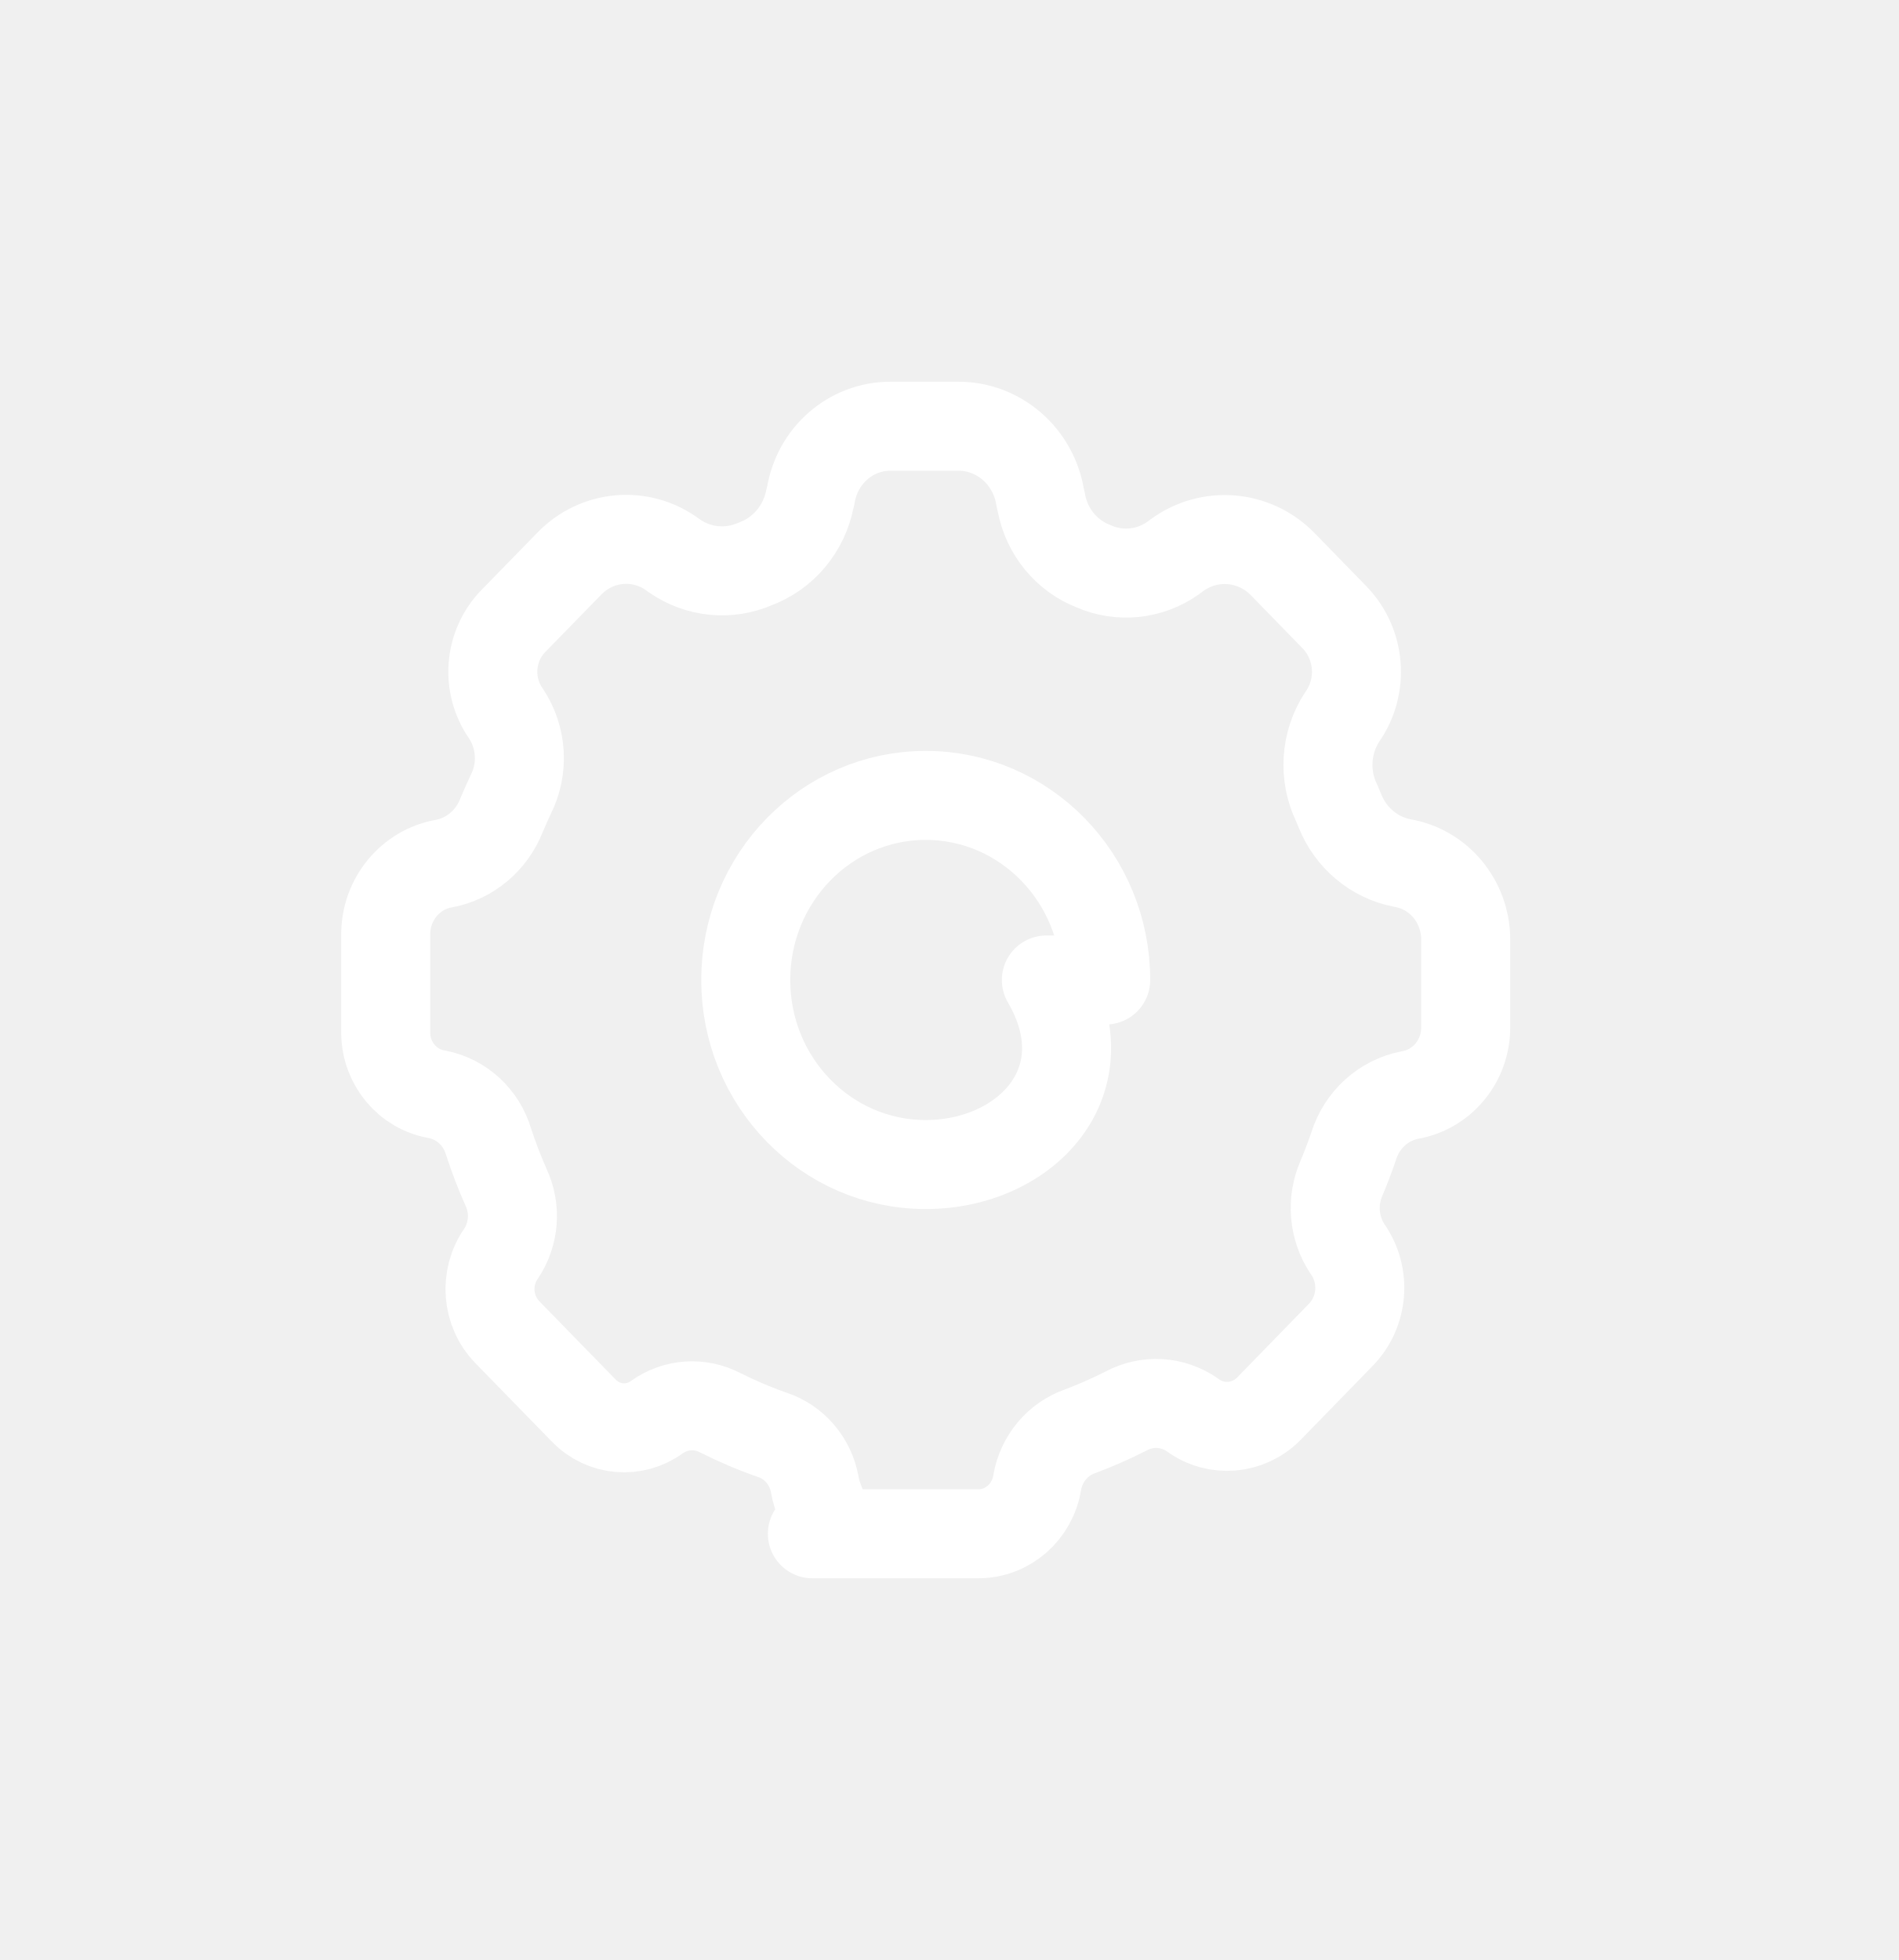
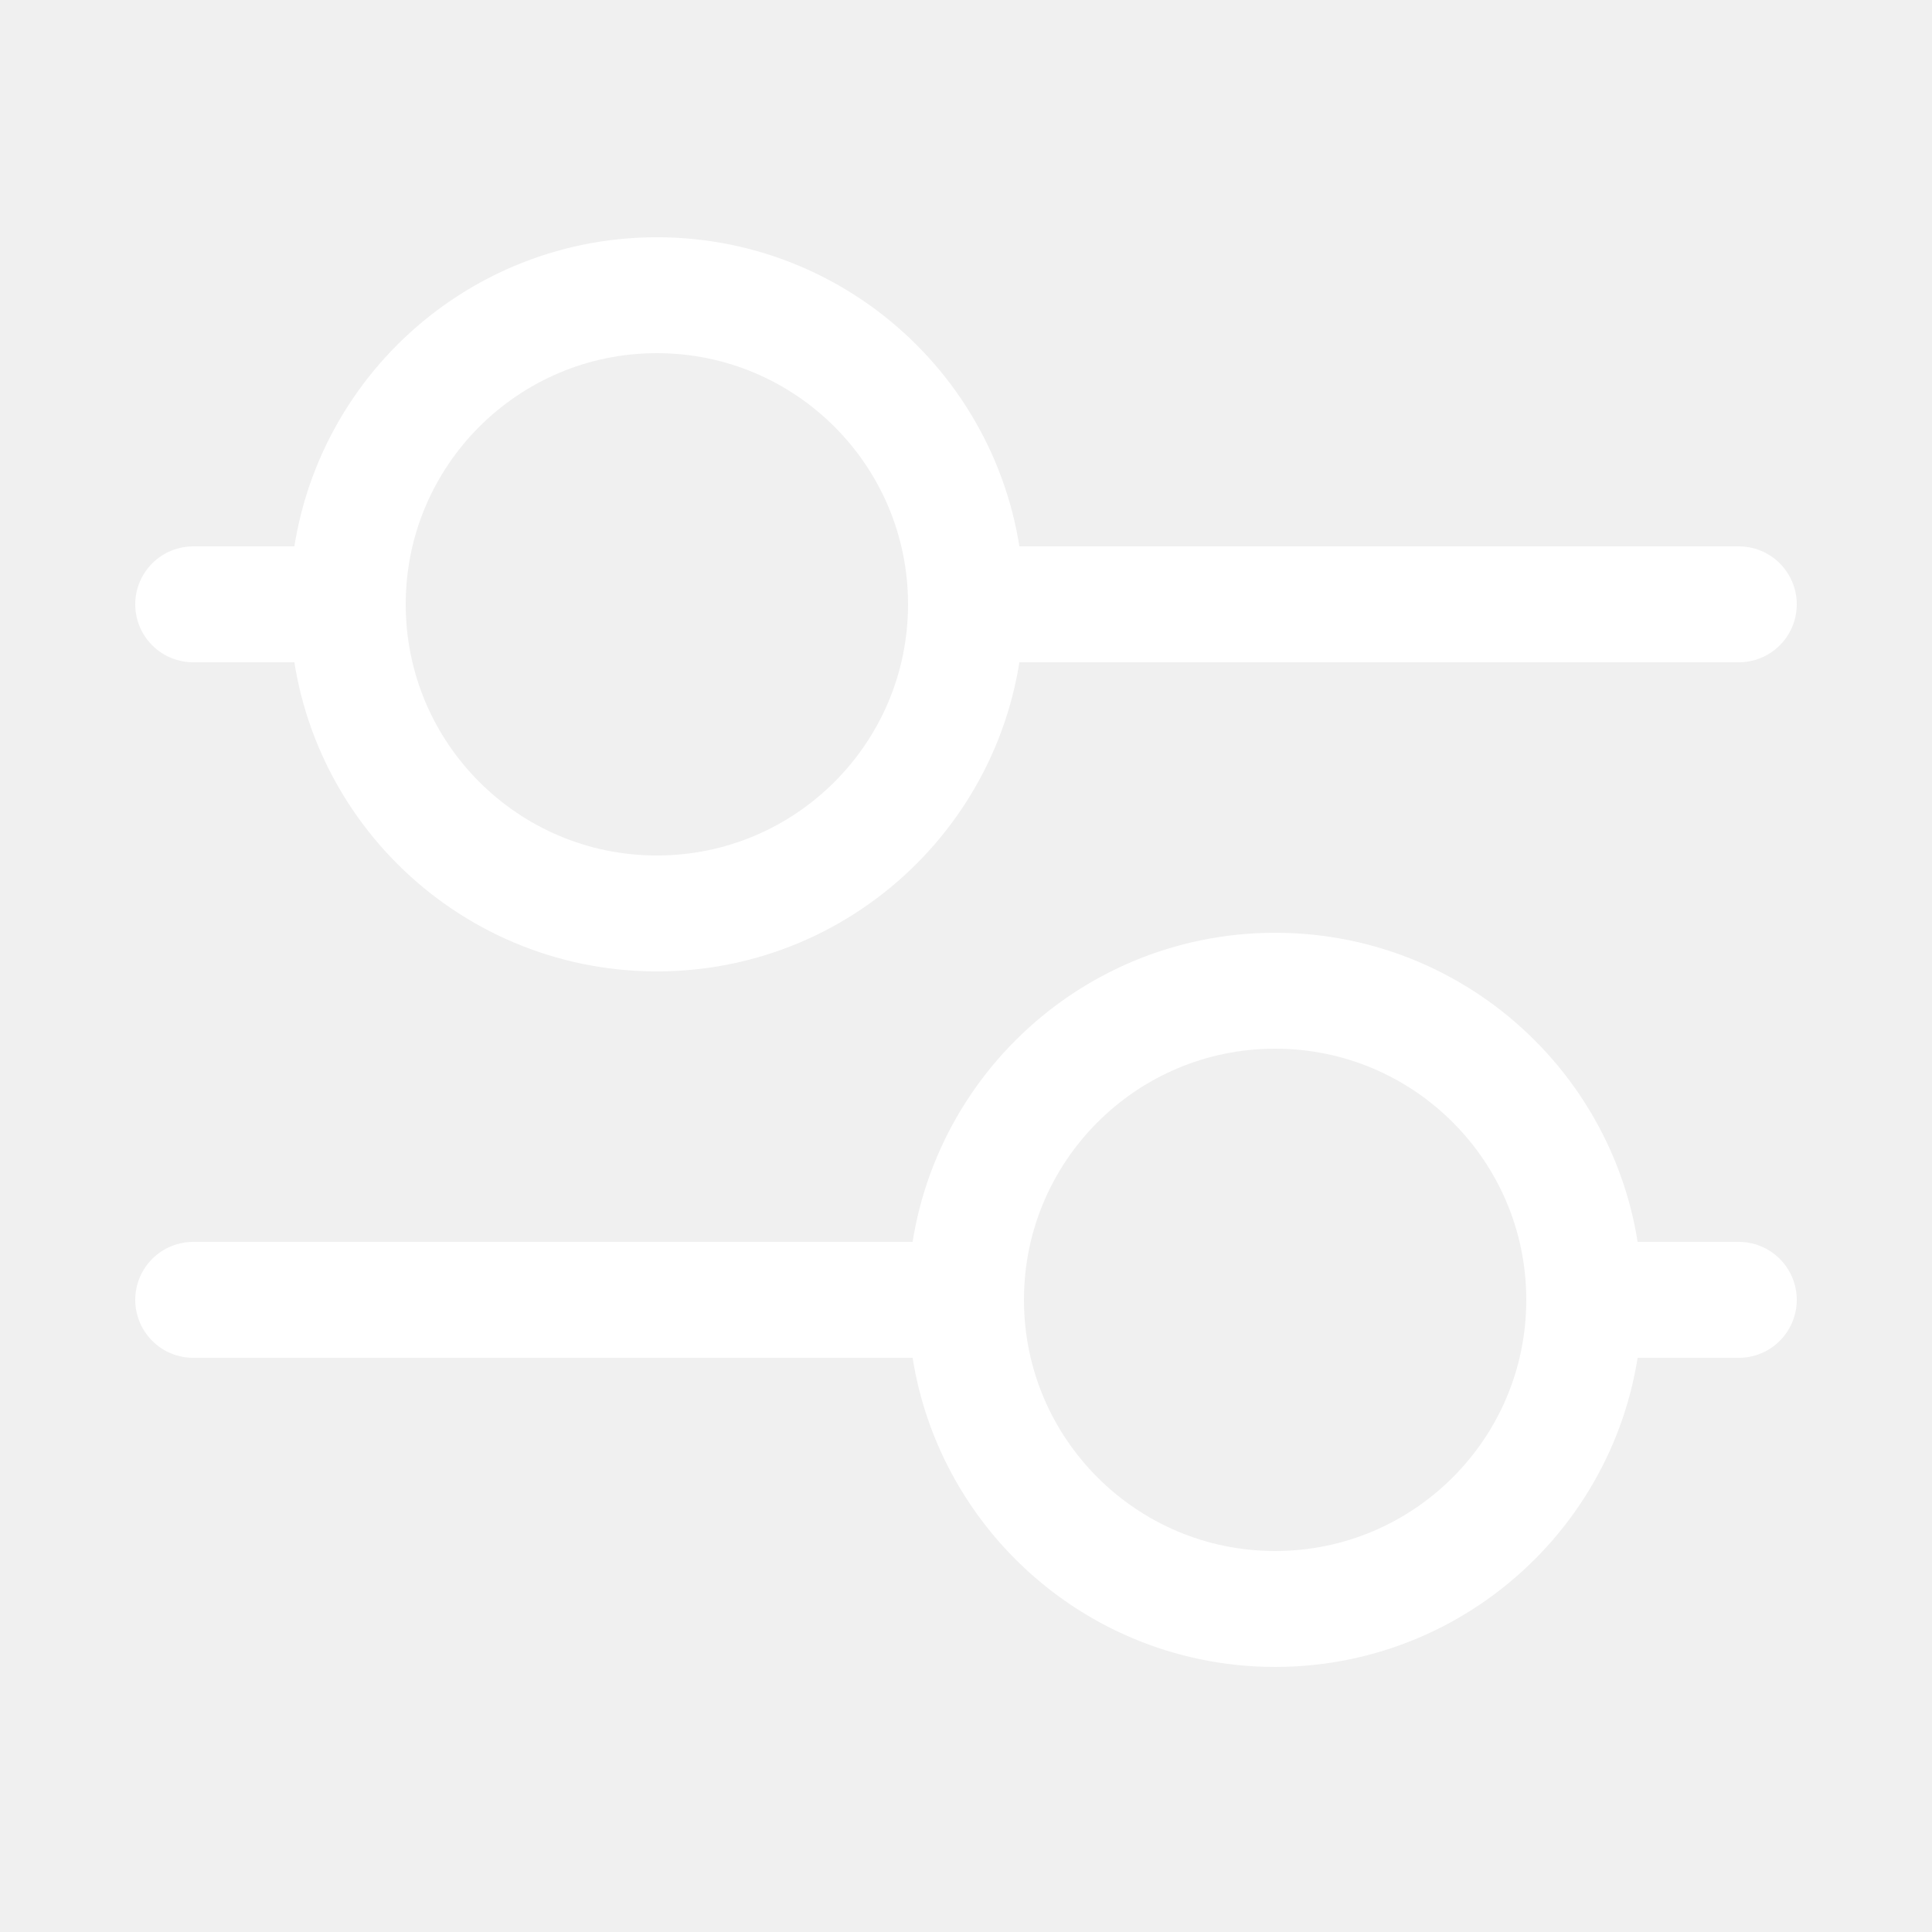
- <svg xmlns="http://www.w3.org/2000/svg" width="31" height="32" viewBox="0 0 32 32" fill="none">
-   <path fill-rule="evenodd" clip-rule="evenodd" d="M13.69 25.333C14.213 25.333 13.807 24.979 13.729 24.497C13.658 24.107 13.384 23.788 13.016 23.666C12.715 23.561 12.422 23.436 12.137 23.293C11.797 23.115 11.39 23.142 11.076 23.363C10.695 23.643 10.173 23.6 9.841 23.26L8.551 21.937C8.204 21.581 8.159 21.02 8.445 20.61C8.665 20.28 8.697 19.855 8.528 19.494C8.417 19.244 8.319 18.988 8.234 18.727C8.113 18.315 7.779 18.007 7.367 17.927C6.87 17.845 6.504 17.408 6.5 16.892V15.237C6.497 14.643 6.916 14.134 7.488 14.037C7.922 13.953 8.284 13.648 8.45 13.228C8.499 13.11 8.551 12.992 8.606 12.876C8.827 12.44 8.796 11.916 8.527 11.511C8.19 11.03 8.242 10.371 8.649 9.952L9.597 8.98C10.064 8.5 10.801 8.438 11.339 8.833L11.368 8.854C11.77 9.132 12.28 9.182 12.726 8.988C13.202 8.812 13.553 8.392 13.65 7.883L13.663 7.837C13.77 7.162 14.338 6.667 15.005 6.667H16.149C16.833 6.666 17.417 7.174 17.529 7.867L17.55 7.96C17.642 8.448 17.975 8.852 18.429 9.027C18.866 9.219 19.37 9.169 19.763 8.893L19.828 8.845C20.379 8.438 21.137 8.5 21.618 8.993L22.49 9.889C22.927 10.34 22.982 11.049 22.62 11.565C22.336 11.996 22.3 12.551 22.525 13.017L22.581 13.15C22.763 13.606 23.157 13.936 23.629 14.028C24.245 14.131 24.698 14.676 24.7 15.316V16.8C24.7 17.364 24.302 17.846 23.759 17.939C23.312 18.026 22.948 18.358 22.811 18.802C22.75 18.98 22.683 19.158 22.608 19.336C22.435 19.727 22.473 20.182 22.71 20.536C23.022 20.981 22.973 21.592 22.595 21.98L21.385 23.223C21.039 23.577 20.493 23.623 20.096 23.331C19.764 23.098 19.334 23.072 18.977 23.264C18.724 23.393 18.463 23.507 18.198 23.607C17.826 23.738 17.552 24.064 17.48 24.461C17.404 24.96 16.987 25.329 16.494 25.333H14.69Z" stroke="white" stroke-width="1.5" stroke-linecap="round" stroke-linejoin="round" />
-   <path fill-rule="evenodd" clip-rule="evenodd" d="M17.633 16C18.633 17.718 17.275 19.11 15.6 19.11C13.925 19.11 12.567 17.718 12.567 16C12.567 14.282 13.925 12.889 15.6 12.889C17.275 12.889 18.633 14.282 18.633 16Z" stroke="white" stroke-width="1.5" stroke-linecap="round" stroke-linejoin="round" />
+ <svg xmlns="http://www.w3.org/2000/svg" width="800px" height="800px" viewBox="-0.5 0 25 25" fill="none">
+   <g id="SVGRepo_bgCarrier" stroke-width="0" />
+   <g id="SVGRepo_tracerCarrier" stroke-linecap="round" stroke-linejoin="round" />
+   <g id="SVGRepo_iconCarrier">
+     <path d="M12 7.82H22" stroke="#ffffff" stroke-width="1.5" stroke-linecap="round" stroke-linejoin="round" />
+     <path d="M2 7.82H4" stroke="#ffffff" stroke-width="1.5" stroke-linecap="round" stroke-linejoin="round" />
+     <path d="M20 16.82H22" stroke="#ffffff" stroke-width="1.5" stroke-linecap="round" stroke-linejoin="round" />
+     <path d="M2 16.82H12" stroke="#ffffff" stroke-width="1.5" stroke-linecap="round" stroke-linejoin="round" />
+     <path d="M8 11.82C10.209 11.82 12 10.029 12 7.82C12 5.611 10.209 3.82 8 3.82C5.791 3.82 4 5.611 4 7.82C4 10.029 5.791 11.82 8 11.82Z" stroke="#ffffff" stroke-width="1.5" stroke-linecap="round" stroke-linejoin="round" />
+     <path d="M16 20.82C18.209 20.82 20 19.029 20 16.82C20 14.611 18.209 12.82 16 12.82C13.791 12.82 12 14.611 12 16.82C12 19.029 13.791 20.82 16 20.82Z" stroke="#ffffff" stroke-width="1.5" stroke-linecap="round" stroke-linejoin="round" />
+   </g>
</svg>
